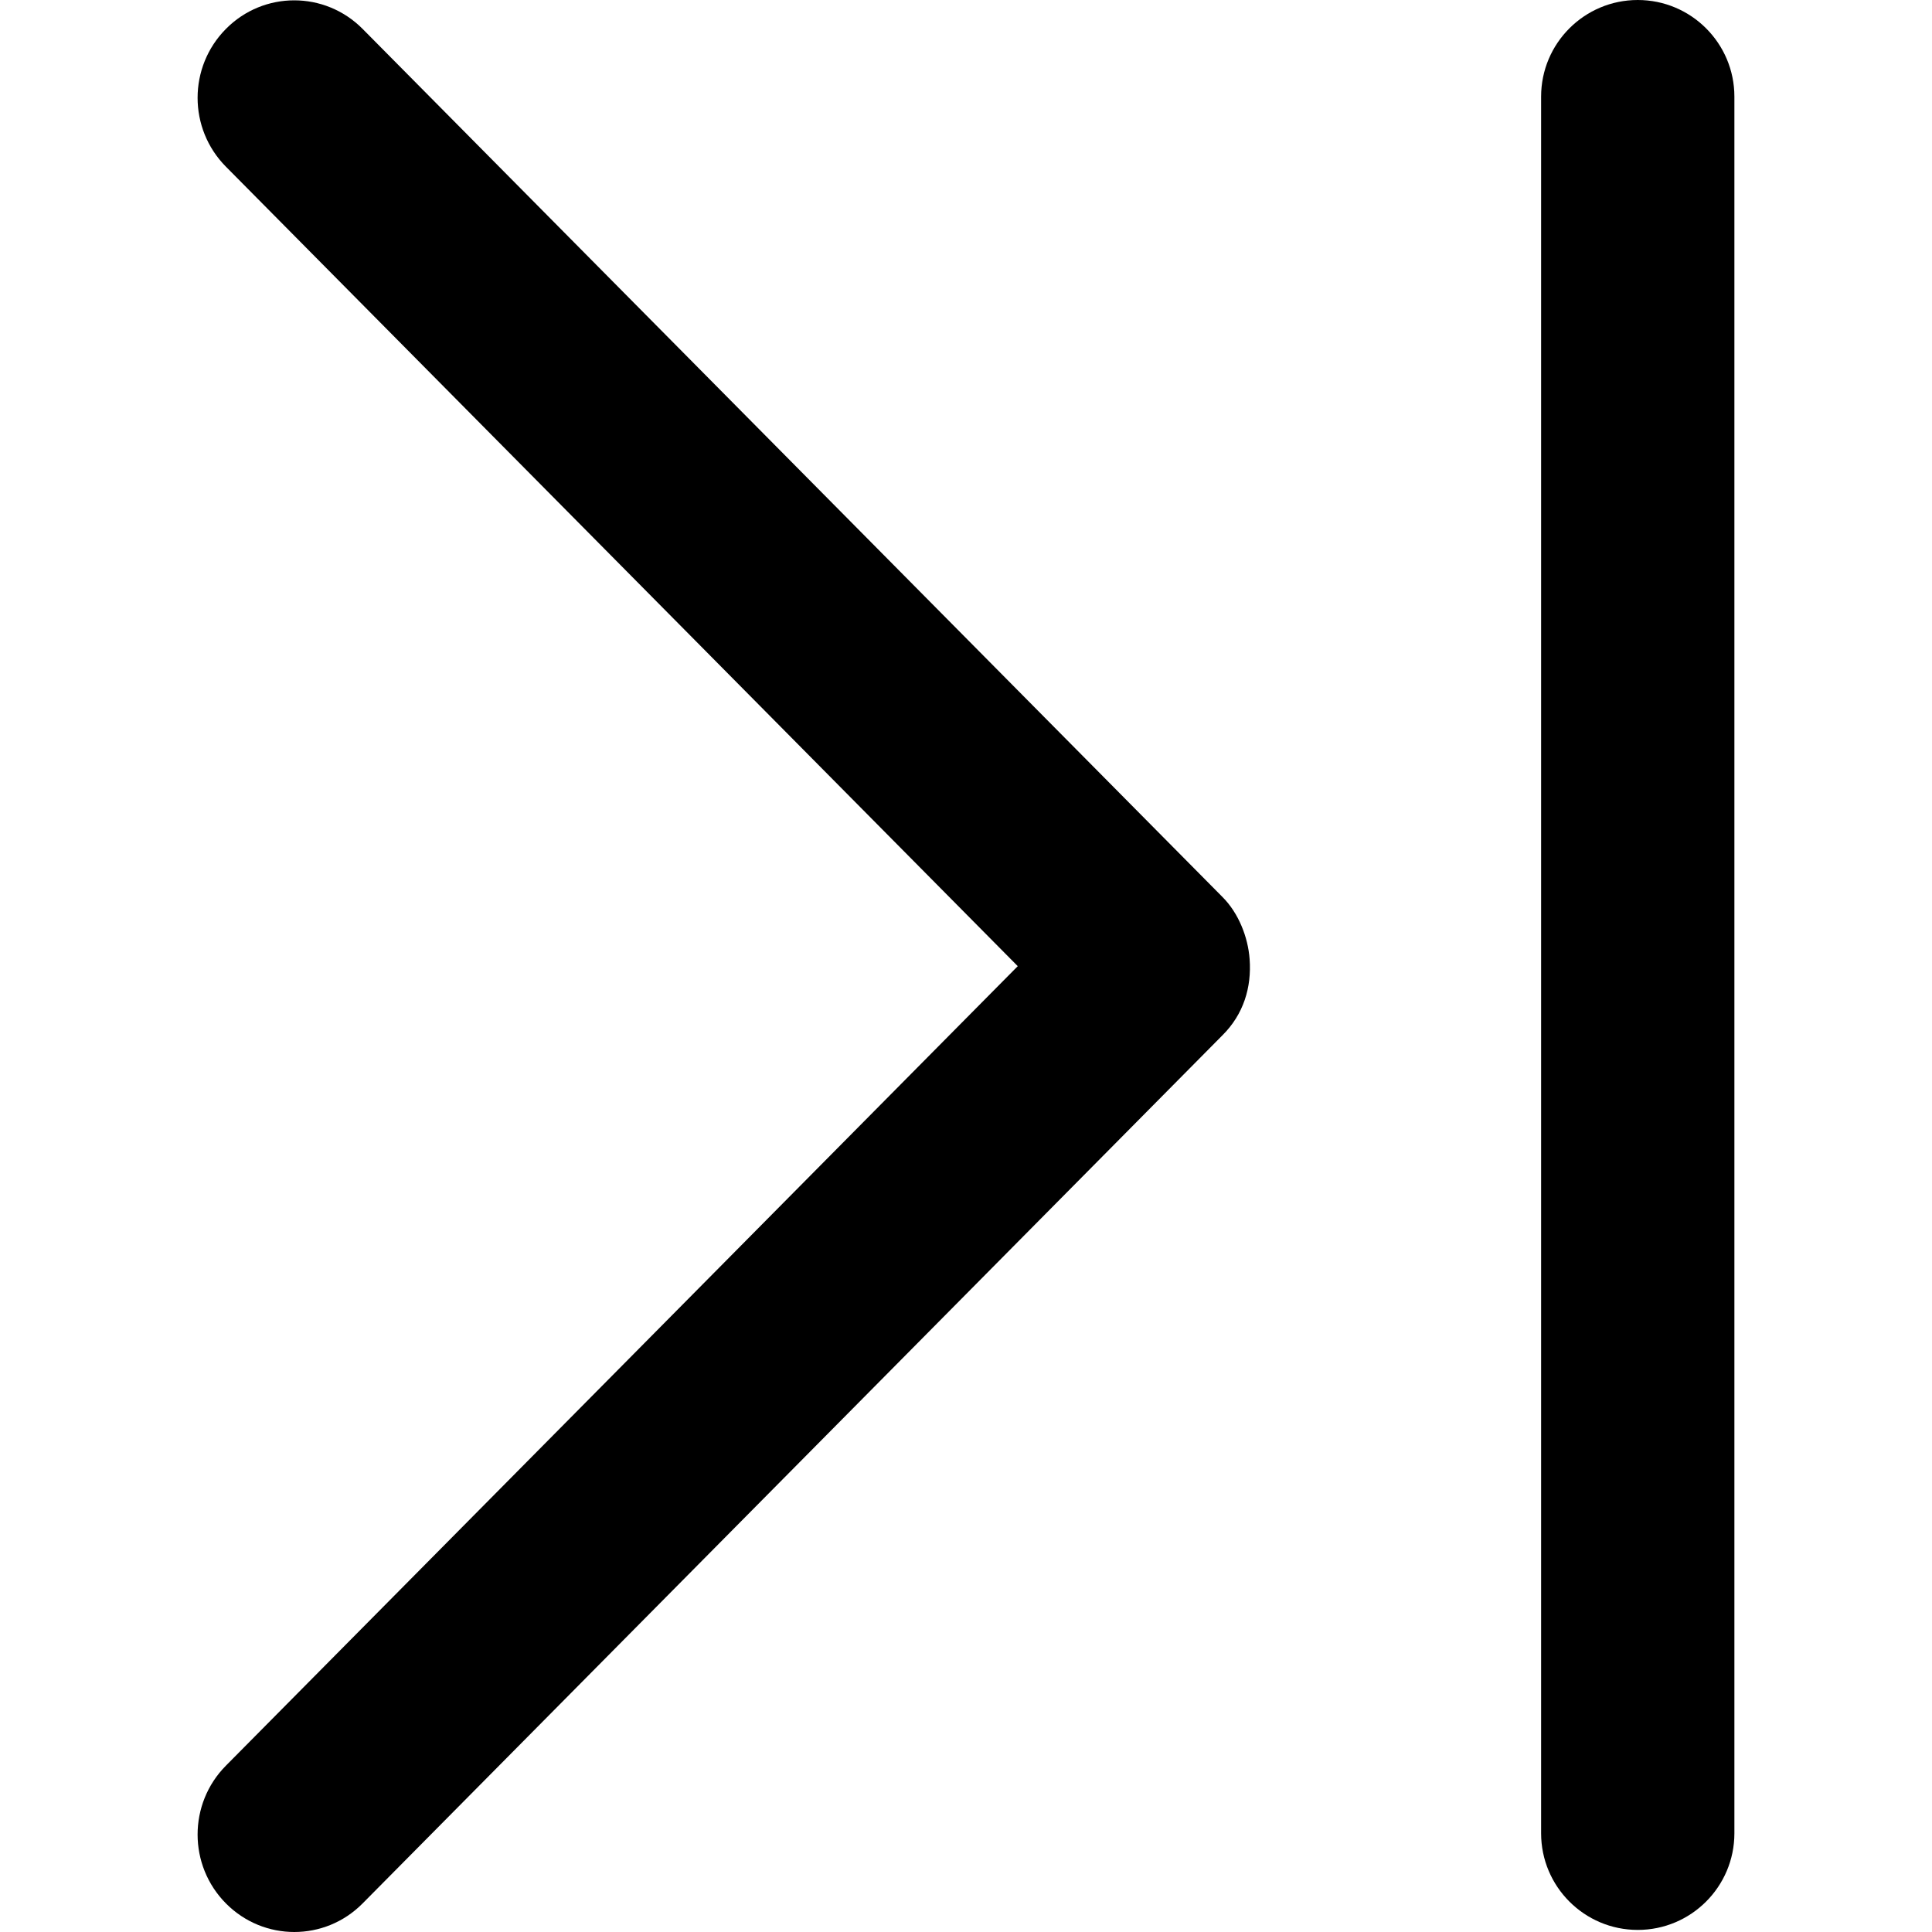
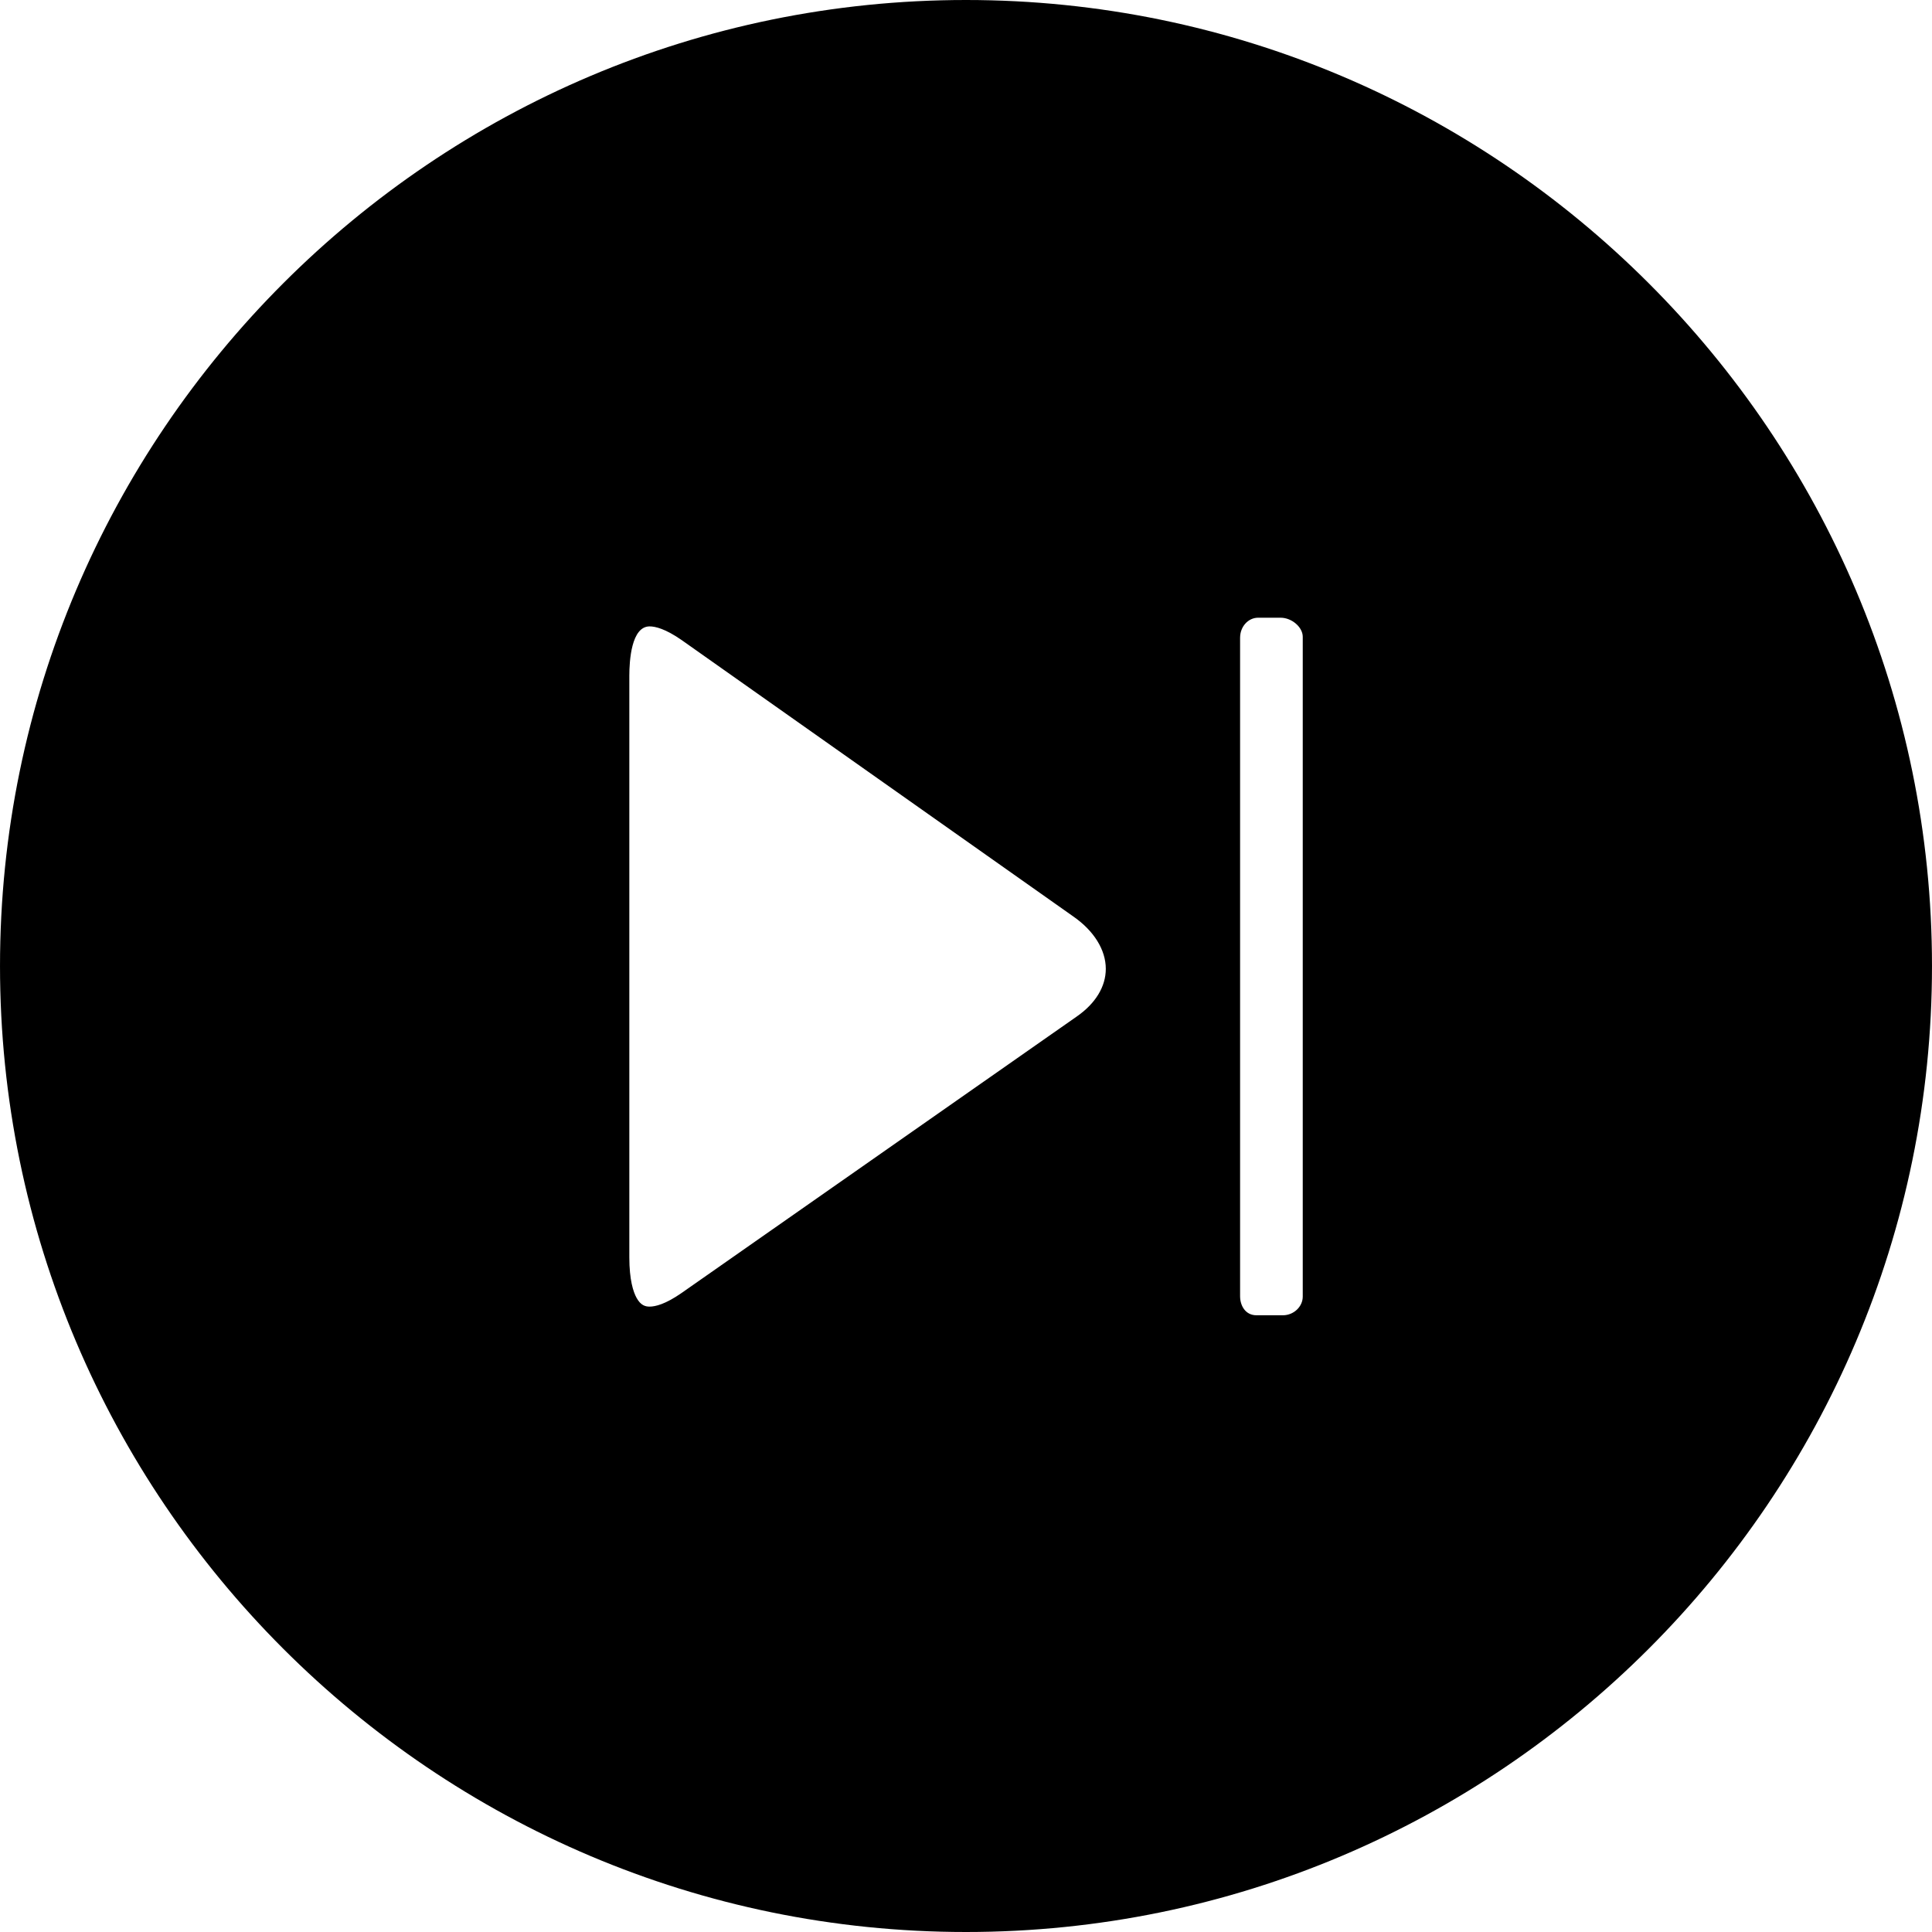
- <svg xmlns="http://www.w3.org/2000/svg" version="1.1" id="Capa_1" x="0px" y="0px" viewBox="0 0 240.492 240.492" style="enable-background:new 0 0 240.492 240.492;" xml:space="preserve">
+ <svg xmlns="http://www.w3.org/2000/svg" version="1.1" id="Layer_1" x="0px" y="0px" viewBox="0 0 493.456 493.456" xml:space="preserve">
  <g>
-     <g id="Last_Page">
-       <path d="M45.136,3.597c-4.704-4.74-12.319-4.74-17.011,0c-4.704,4.74-4.704,12.415,0,17.155l98.564,99.515l-98.564,99.515    c-4.704,4.74-4.704,12.415,0,17.155c4.704,4.74,12.319,4.74,17.011,0l107.058-108.092c2.587-2.587,3.621-5.919,3.356-9.468    c-0.205-2.755-1.383-5.714-3.356-7.699L45.136,3.597z" />
-       <path d="M203.864,0c-6.641,0-12.03,5.39-12.03,12.03v216.173c0,6.641,5.39,12.03,12.03,12.03c6.641,0,12.03-5.39,12.03-12.03    V12.03C215.894,5.39,210.505,0,203.864,0z" />
-     </g>
-     <g>
- 	</g>
-     <g>
- 	</g>
-     <g>
- 	</g>
-     <g>
- 	</g>
-     <g>
- 	</g>
-     <g>
- 	</g>
+     <path d="M246.726,0C110.682,0.004,0.002,110.688,0.002,246.732s110.68,246.724,246.724,246.724    c136.048,0,246.728-110.68,246.728-246.724C493.454,110.684,382.774,0,246.726,0z M275.034,259.616l-100.968,70.64    c-4.124,2.868-6.704,3.468-8.14,3.468c-1.048,0-2.256-0.264-3.344-2.244c-0.844-1.54-1.844-4.592-1.844-10.368V172.596h0    c0-3.792,0.5-12.608,5.188-12.608c1.436,0,4.016,0.604,8.156,3.48l100.056,70.612c5.28,3.668,8.296,8.536,8.296,13.376    C282.434,251.988,279.81,256.3,275.034,259.616z M332.738,331.164c0,2.584-2.32,4.772-5.064,4.772h-6.752    c-2.88,0-4.188-2.524-4.188-4.868V162.856h0.004c0-2.804,2.064-5.084,4.6-5.084h5.744c2.852,0,5.656,2.412,5.656,4.868V331.164z" />
  </g>
-   <g>
- </g>
-   <g>
- </g>
-   <g>
- </g>
-   <g>
- </g>
-   <g>
- </g>
-   <g>
- </g>
-   <g>
- </g>
-   <g>
- </g>
-   <g>
- </g>
-   <g>
- </g>
-   <g>
- </g>
-   <g>
- </g>
-   <g>
- </g>
-   <g>
- </g>
-   <g>
- </g>
</svg>
